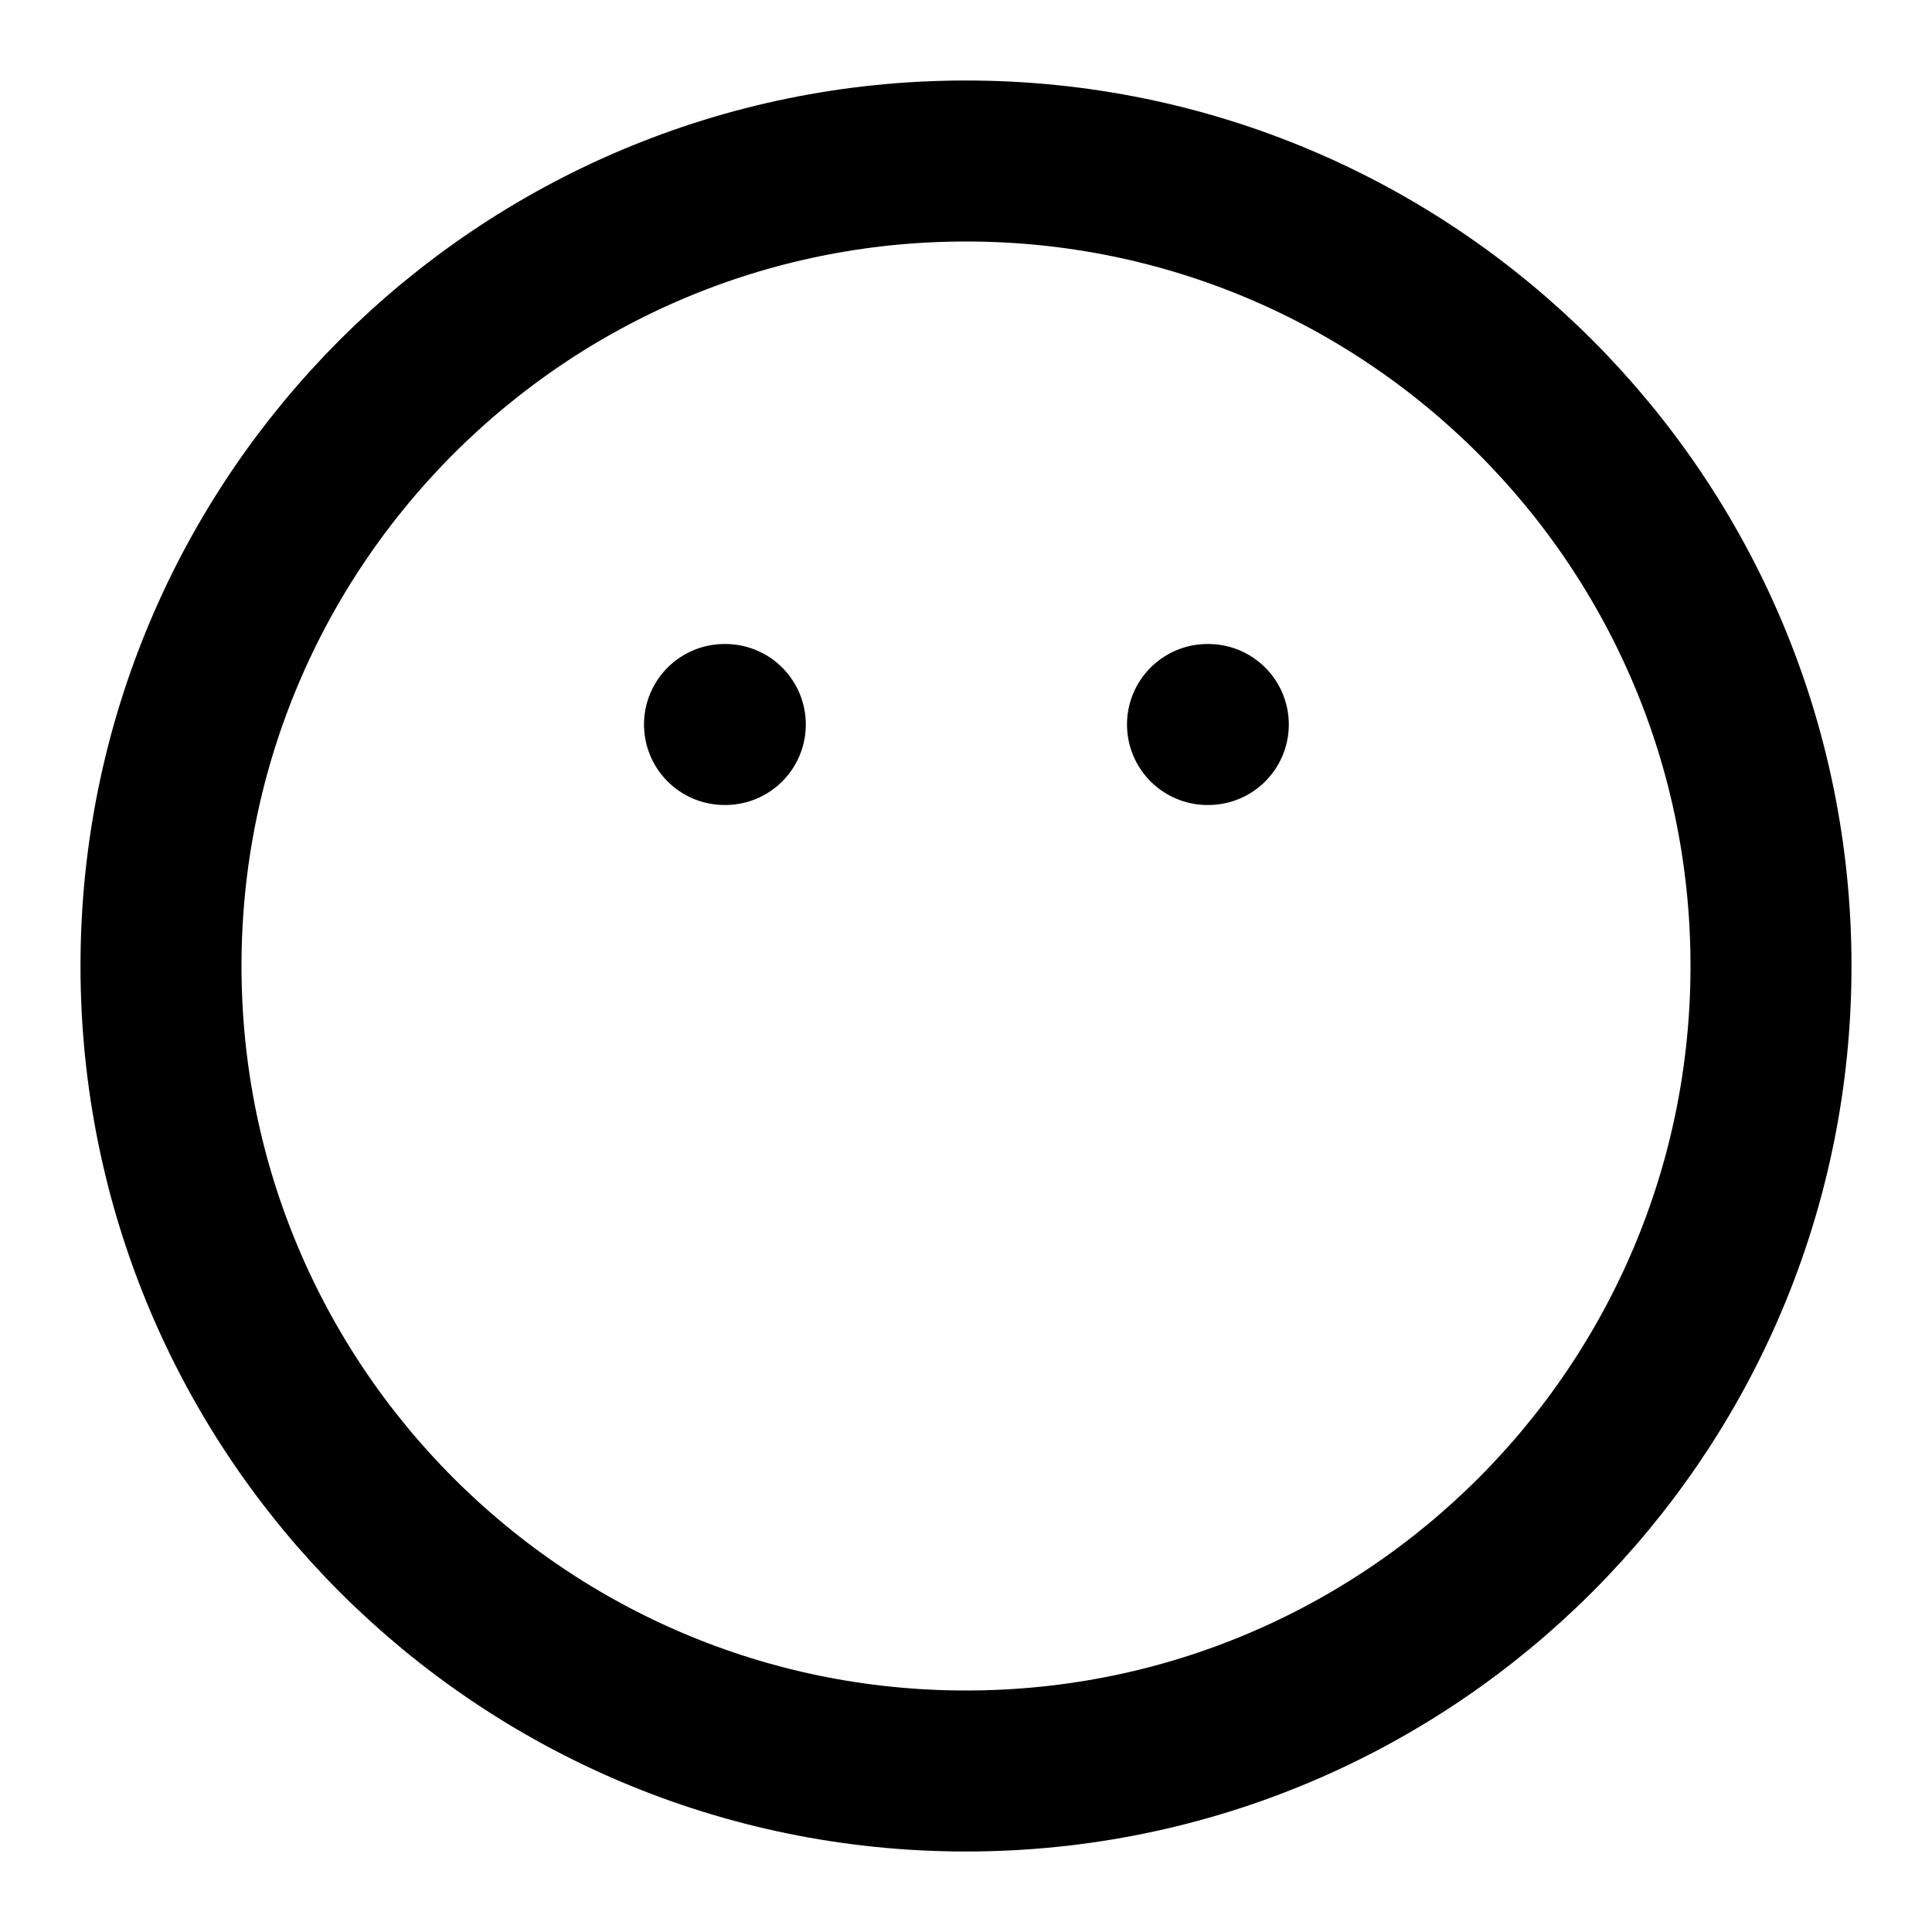
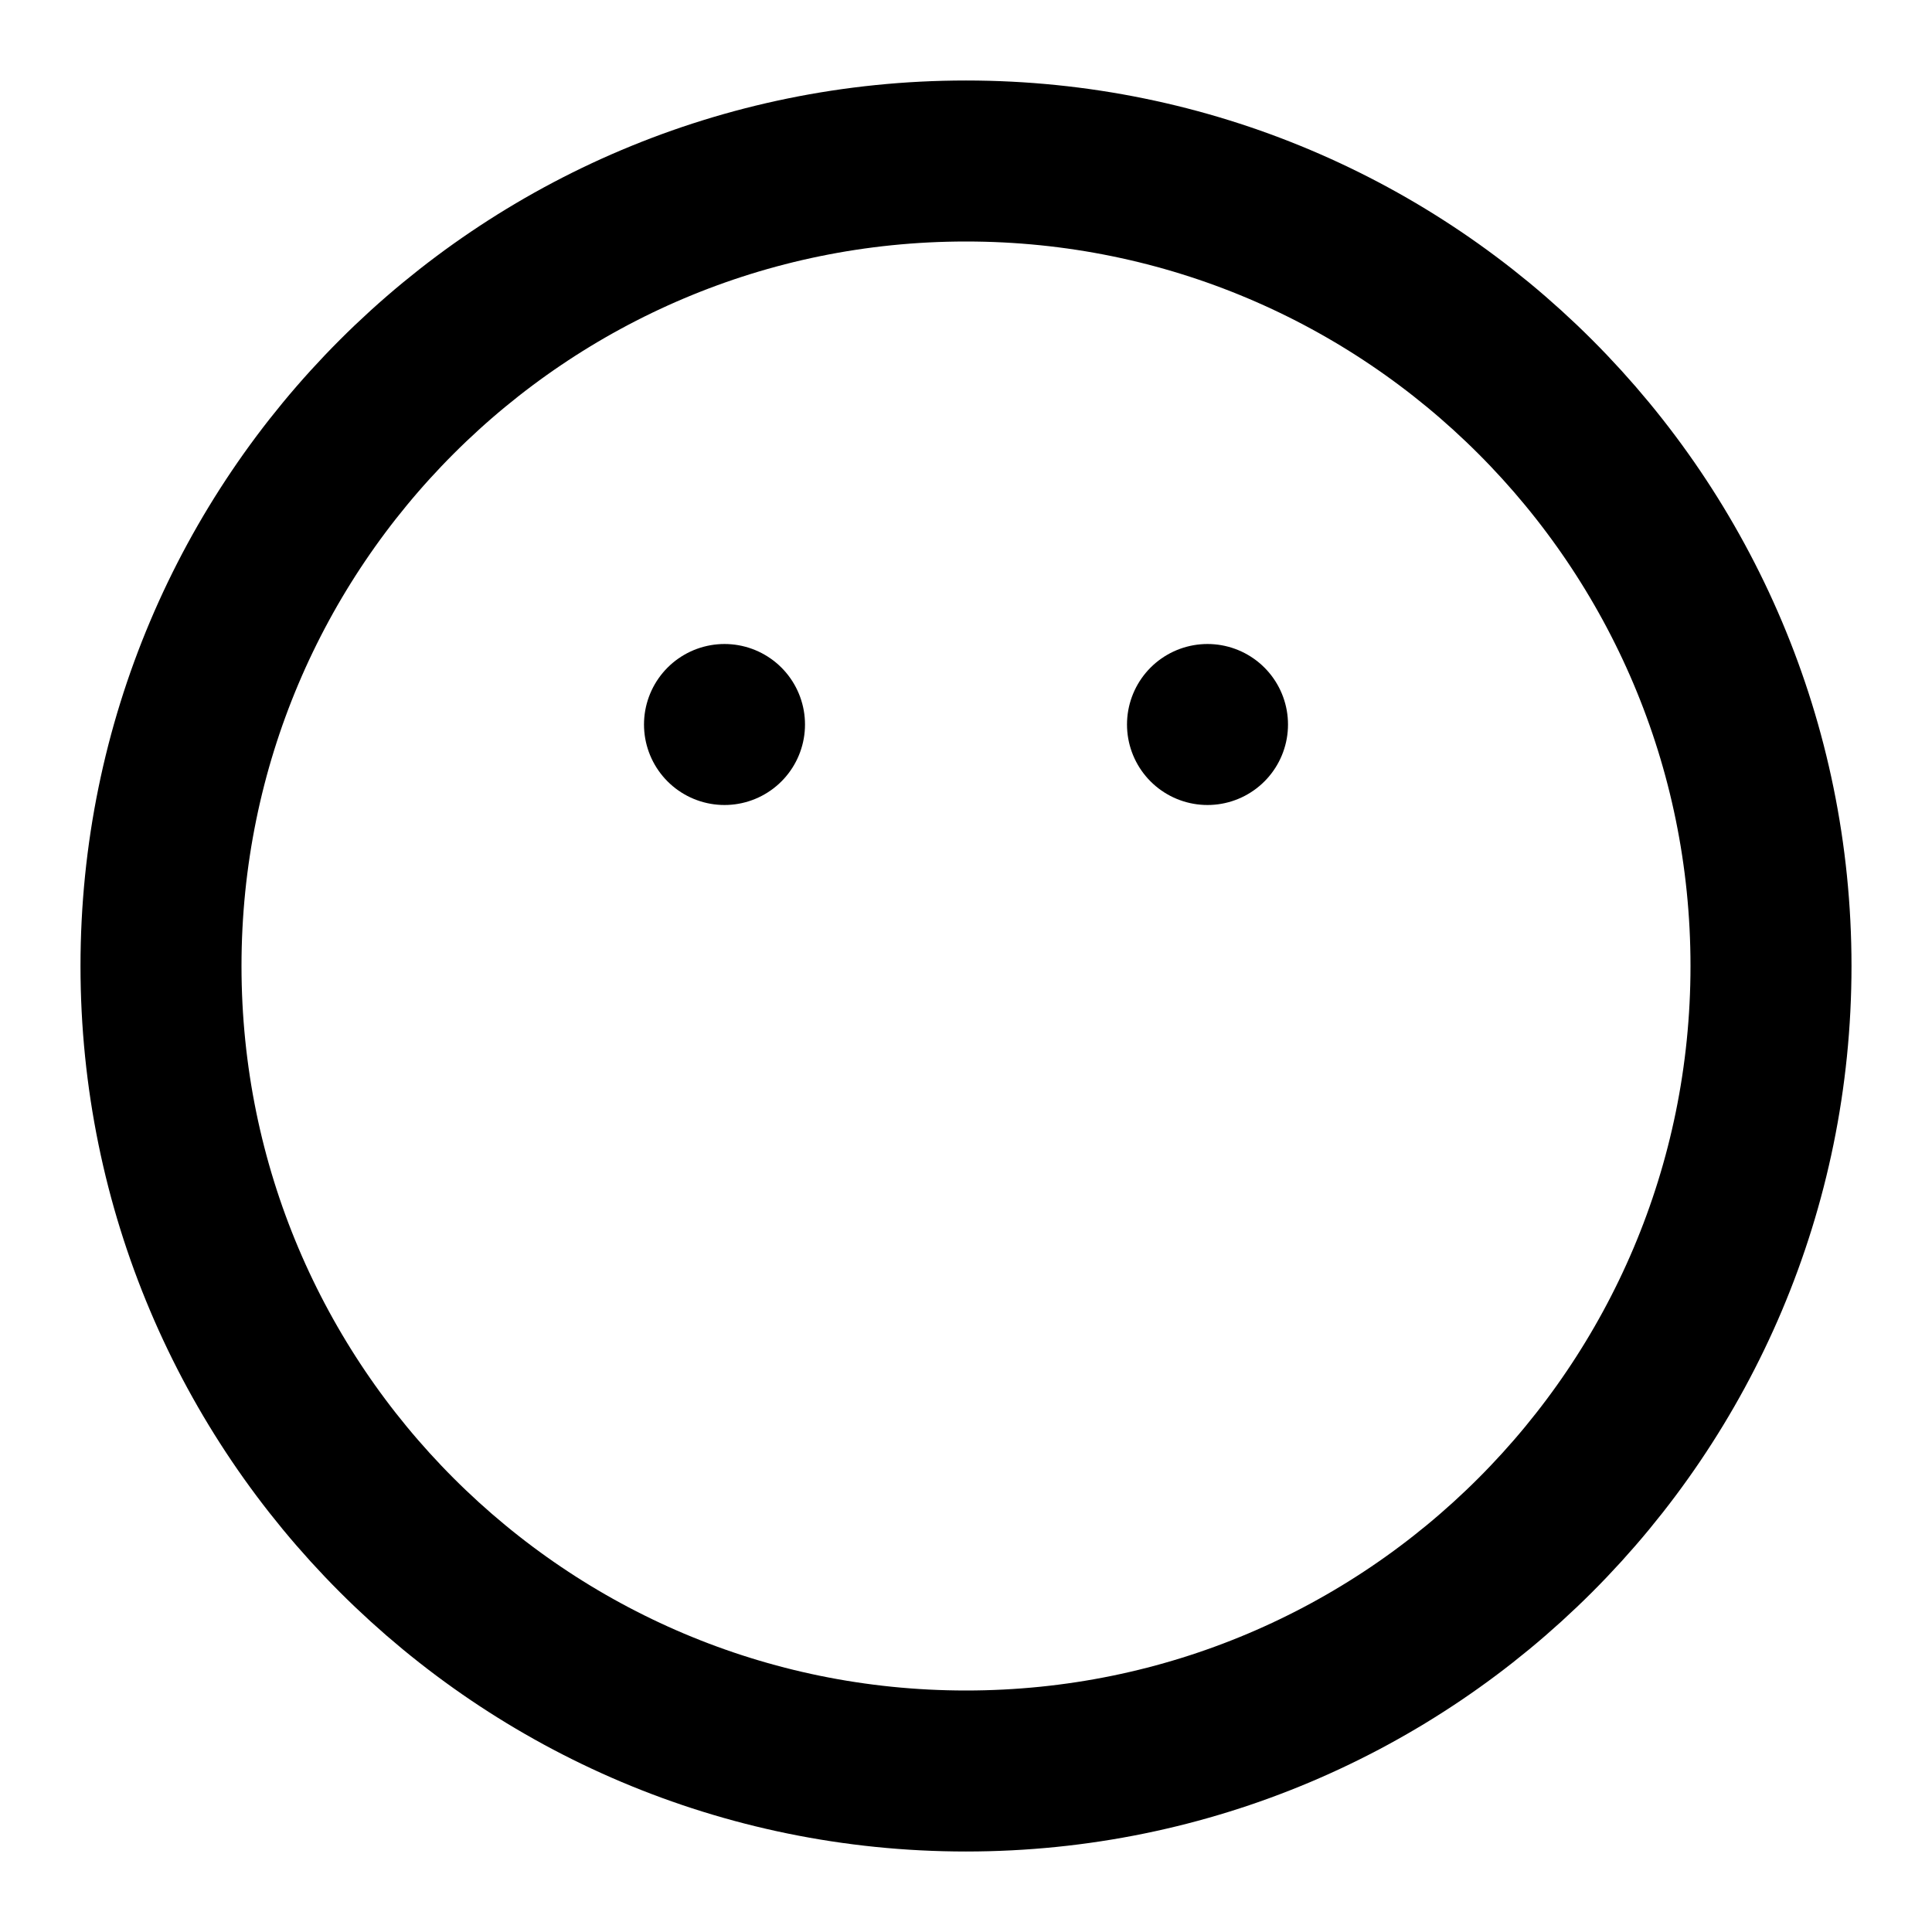
<svg xmlns="http://www.w3.org/2000/svg" class="i i-face-meh-blank" viewBox="0 0 24 24" fill="none" stroke="currentColor" stroke-width="2" stroke-linecap="round" stroke-linejoin="round">
-   <path d="M9 9h.01M15 9h.01" />
+   <path d="M9 9Zm6 0Z" />
  <circle cx="12" cy="12" r="10" />
</svg>
